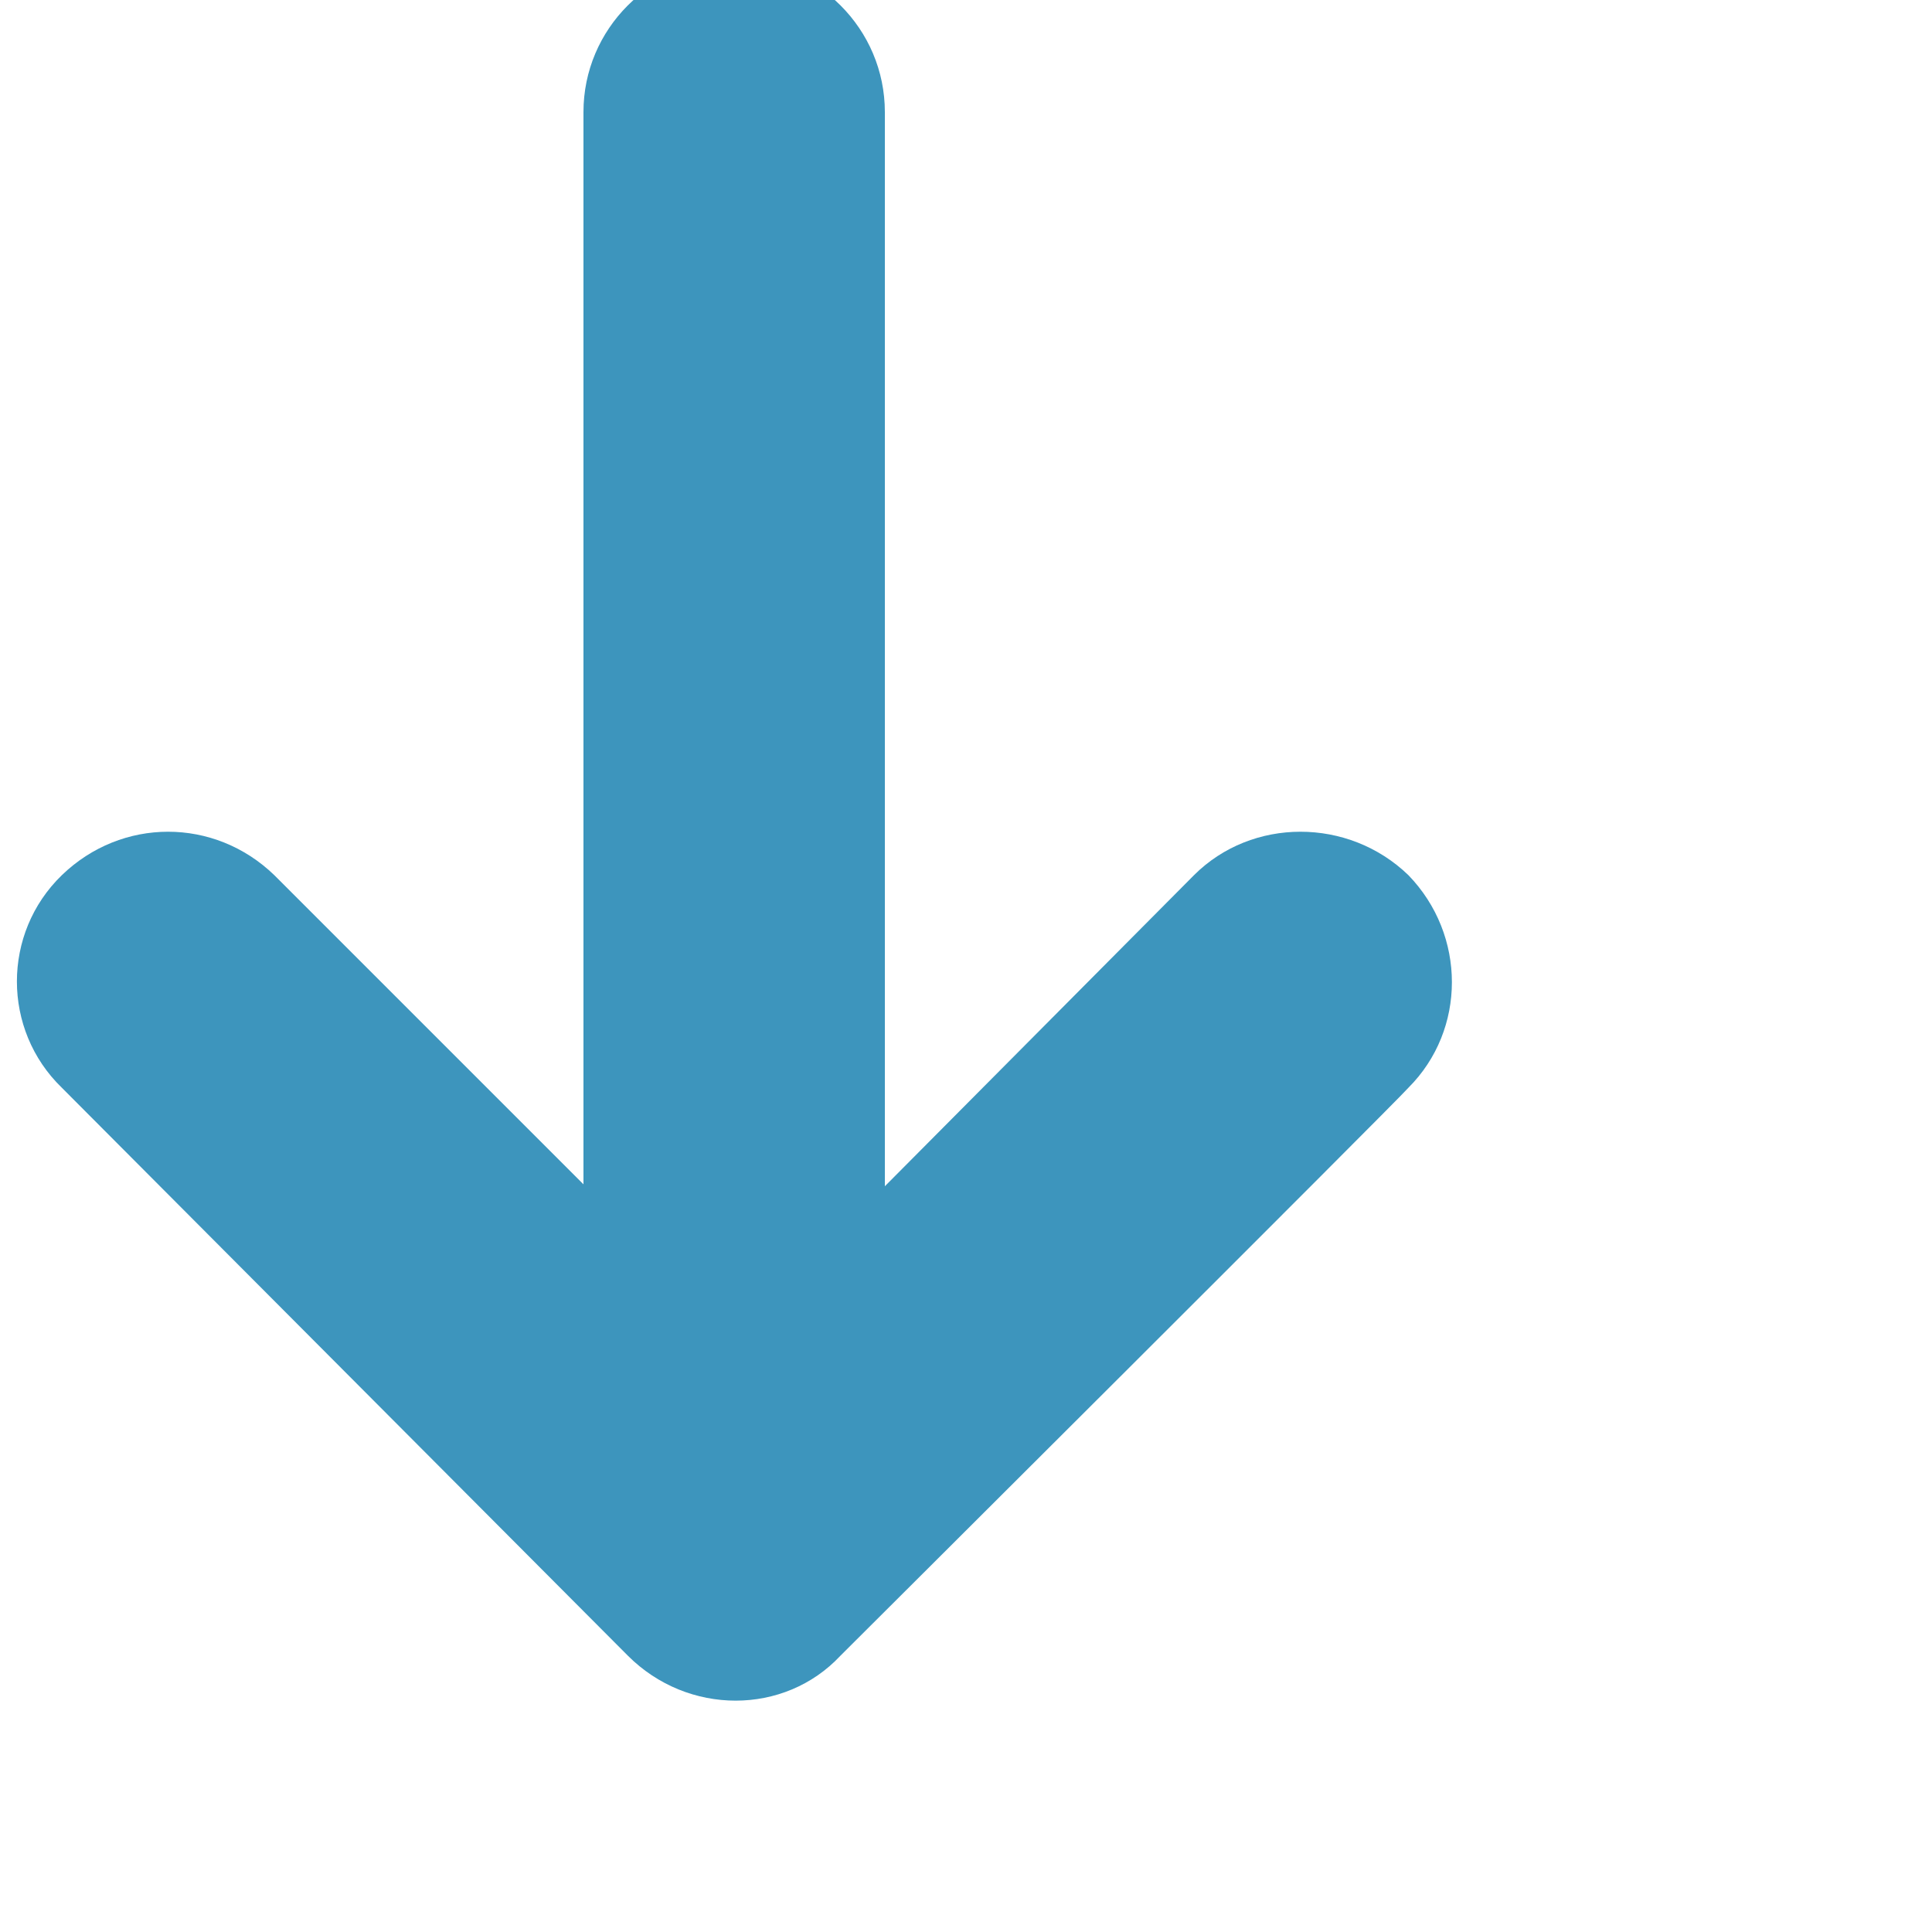
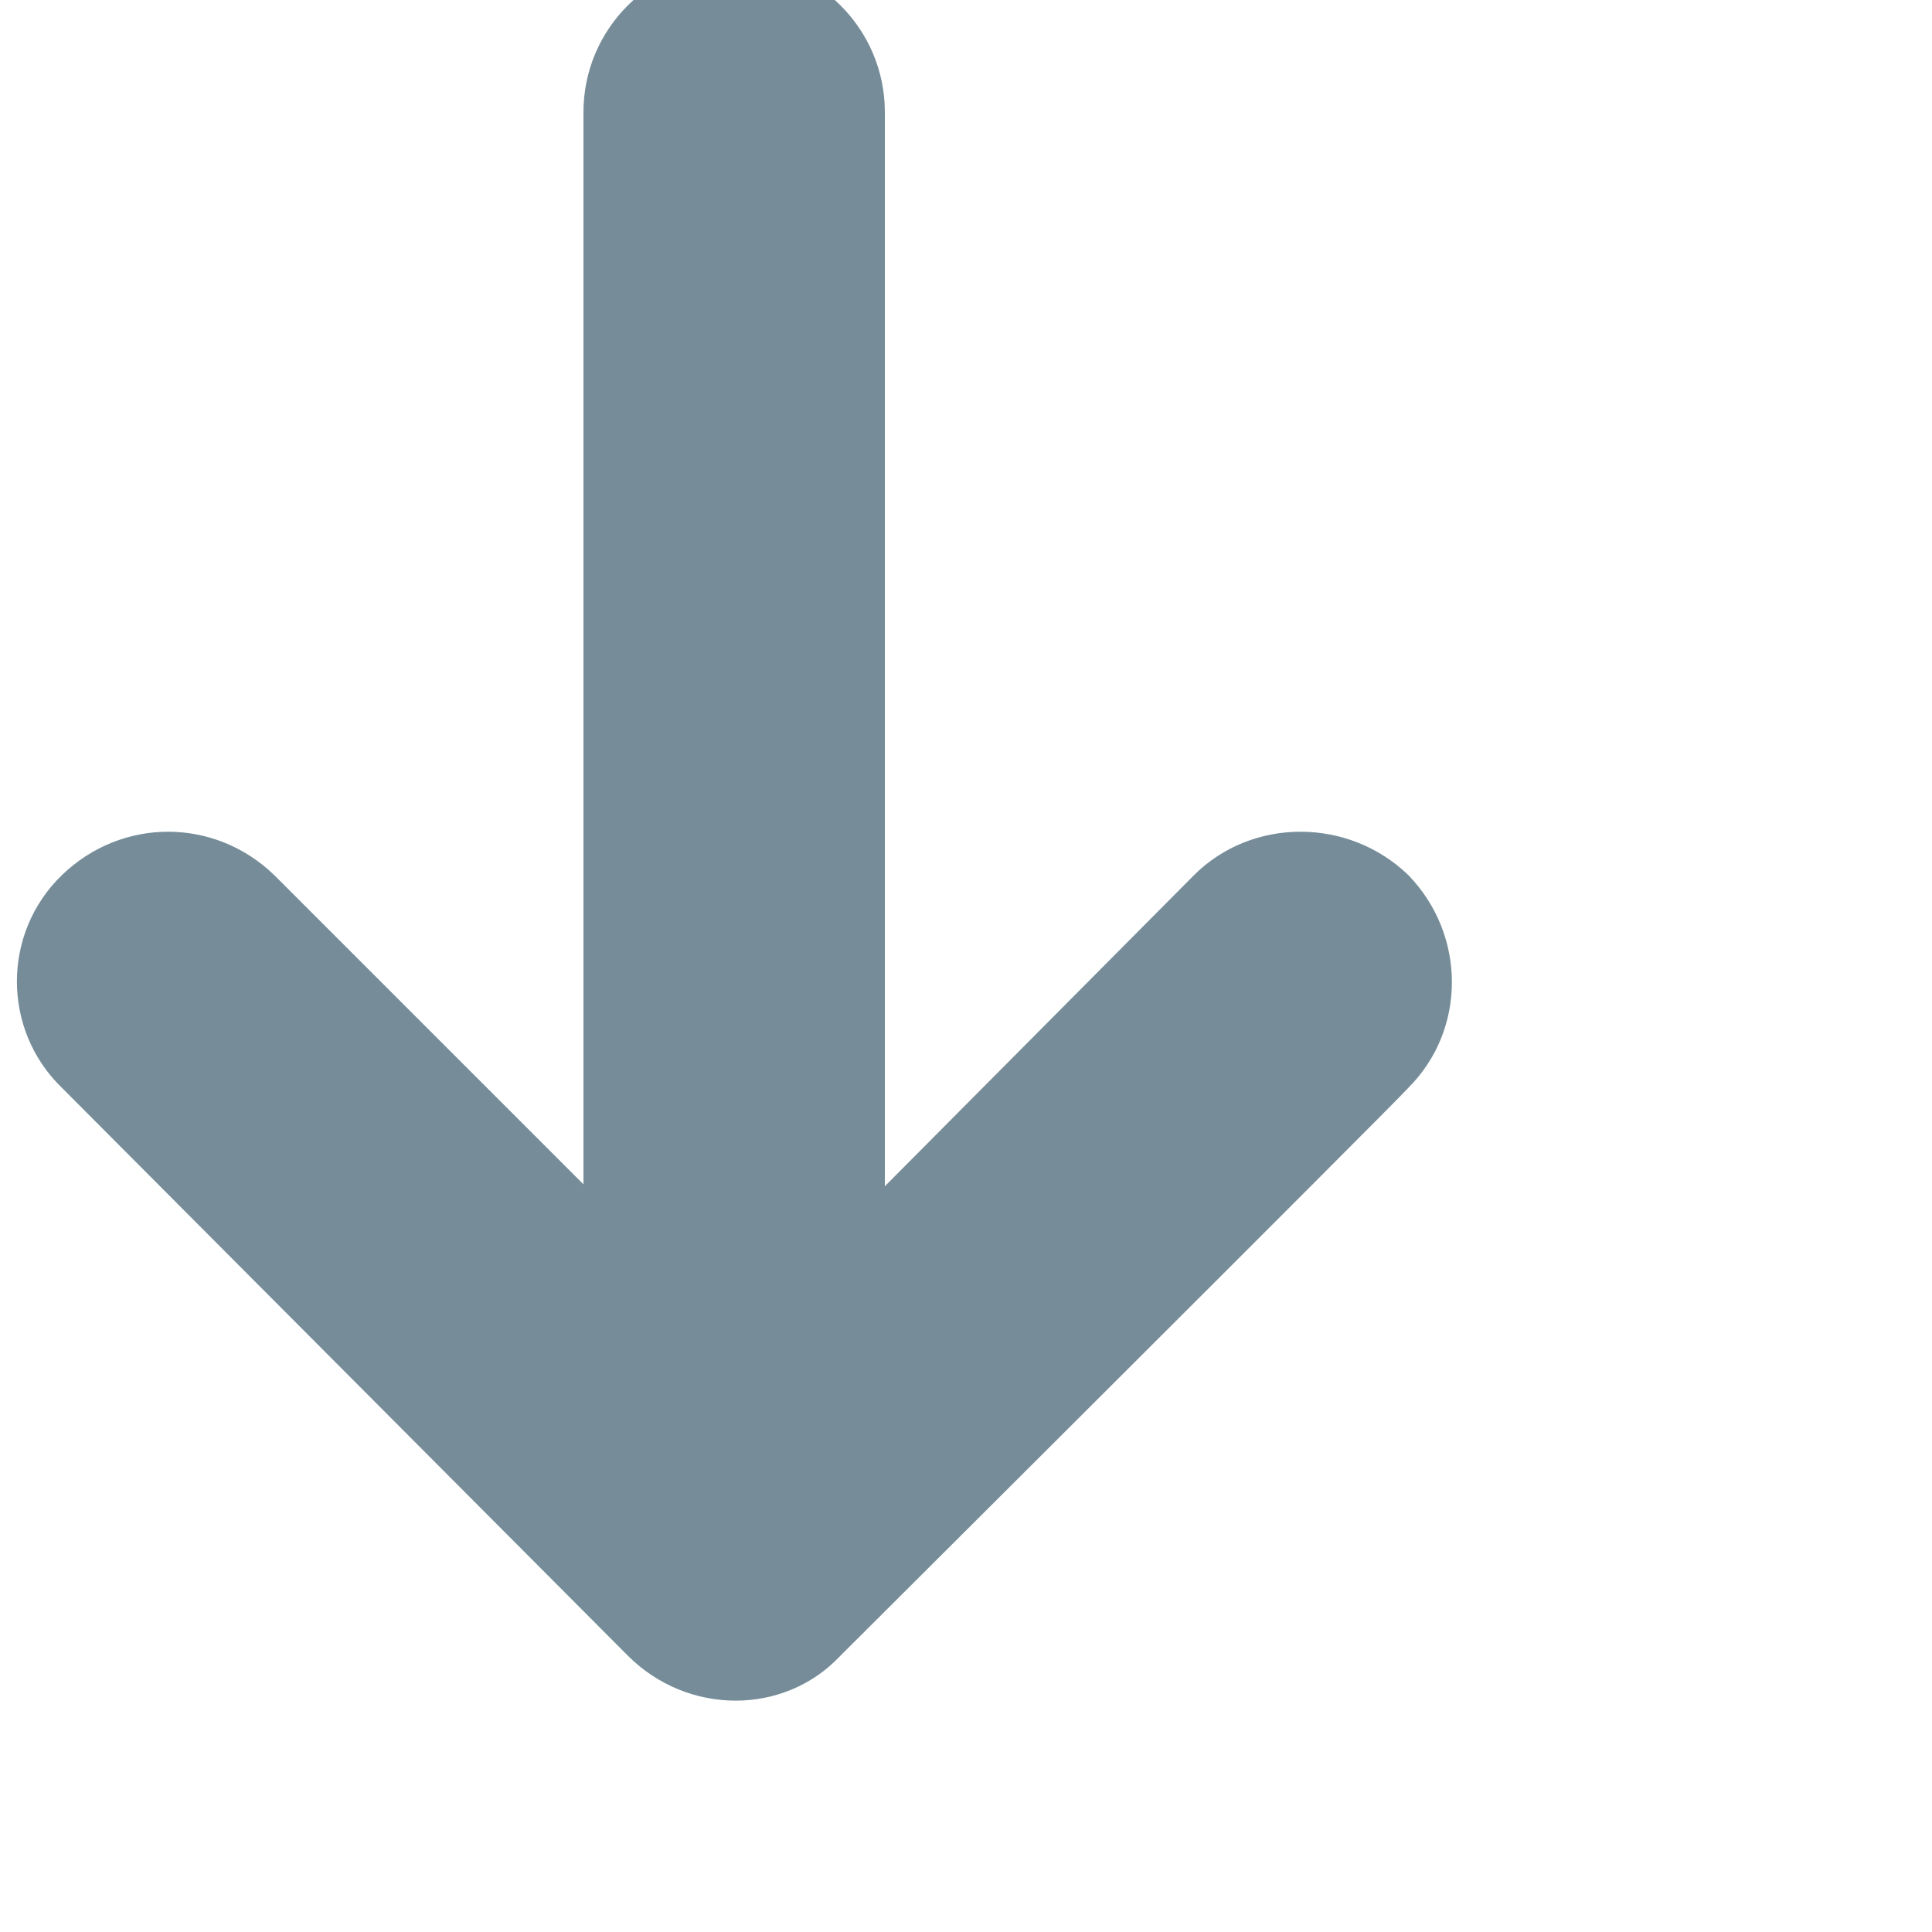
<svg xmlns="http://www.w3.org/2000/svg" class="icon-leading icon-middle" width="20" height="20" viewBox="0 0 100 100">
  <g>
-     <g style="fill:#3d95bd; margin-right: 4px;">
-       <svg fill="#3d95bd;" version="1.1" x="-12px" y="-7px" viewBox="0 0 100 100" enable-background="new 0 0 100 100" xml:space="preserve">
+     <g style="fill:#768d99; margin-right: 4px;">
+       <svg fill="#768d99;" version="1.1" x="-12px" y="-7px" viewBox="0 0 100 100" enable-background="new 0 0 100 100" xml:space="preserve">
        <path d="M42.2,68.3c-3.2-3.2-15.8-15.8-16-16c-3.1-3-7.9-3-11,0c-3.1,3-3.1,8,0,11c0.2,0.2,29.3,29.4,29.3,29.4  c3.1,3.1,8.1,3.1,11,0c0,0,28.8-28.7,29.4-29.4c3-3,3-7.9,0-11c-3.1-3-8.1-3-11.1,0c-0.6,0.6-16,16.1-16,16.1V12.8  C57.8,8.5,54.3,5,50,5c-4.3,0-7.8,3.5-7.8,7.8V68.3z" />
      </svg>
    </g>
  </g>
</svg>
